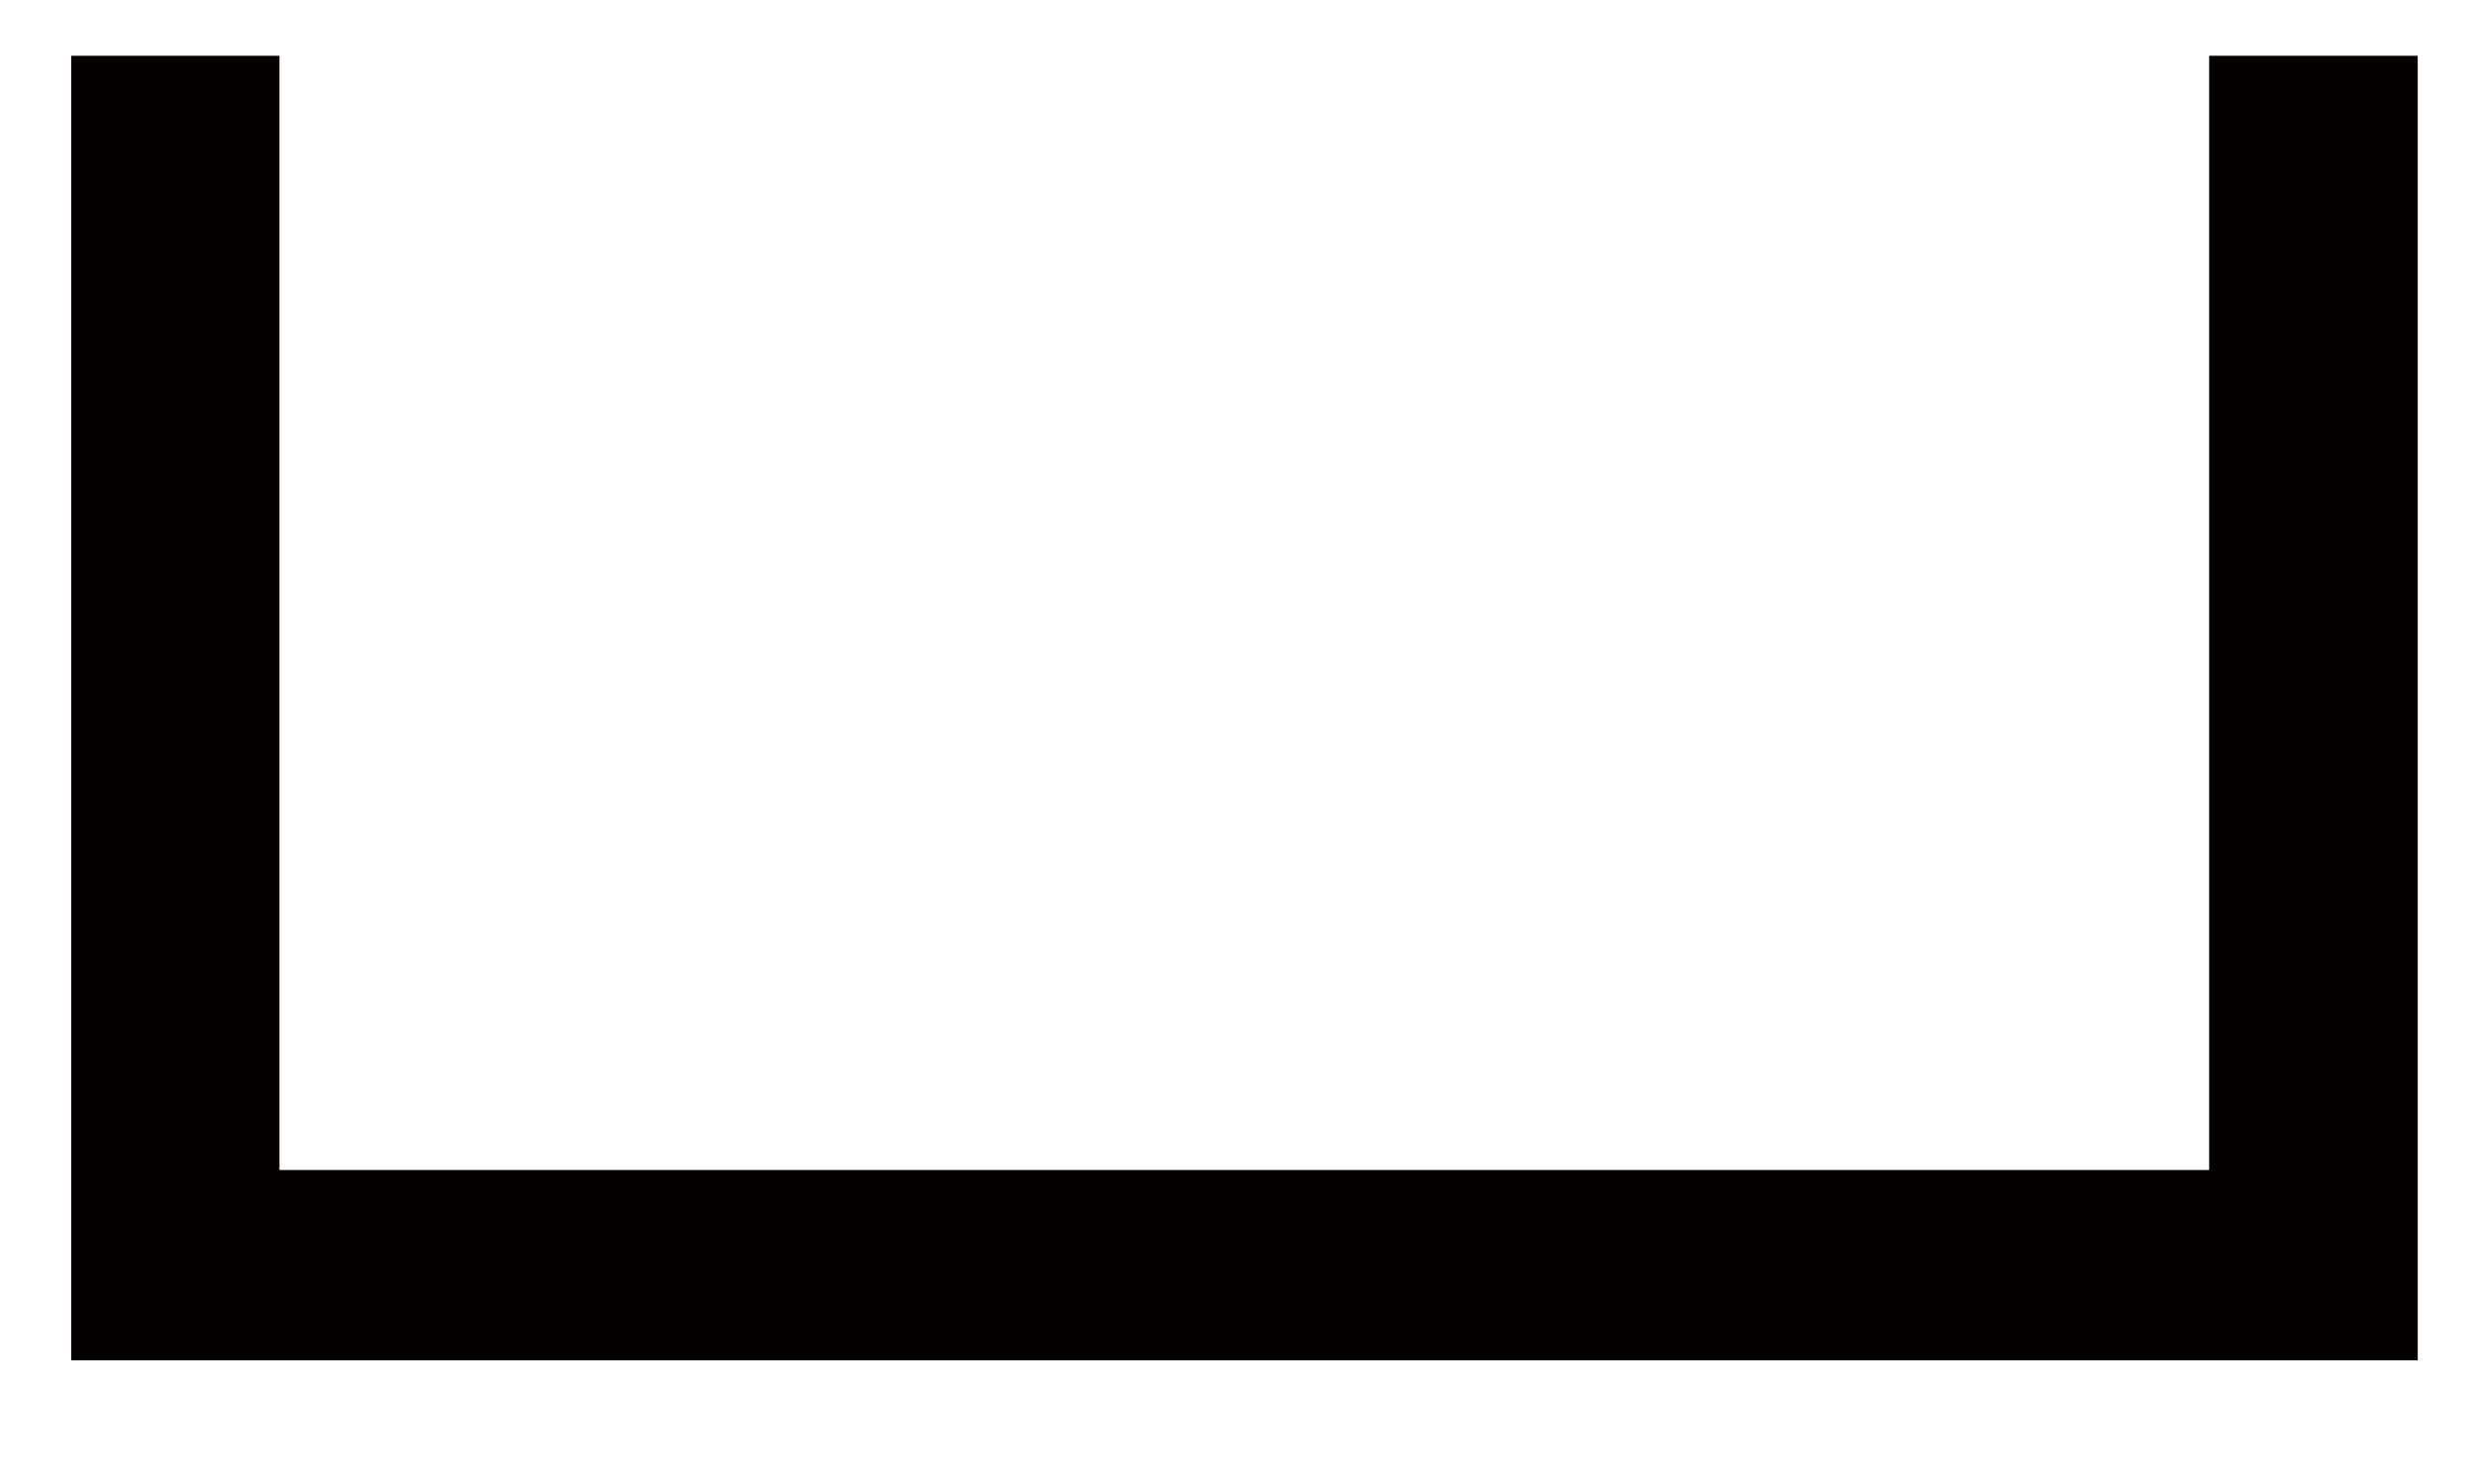
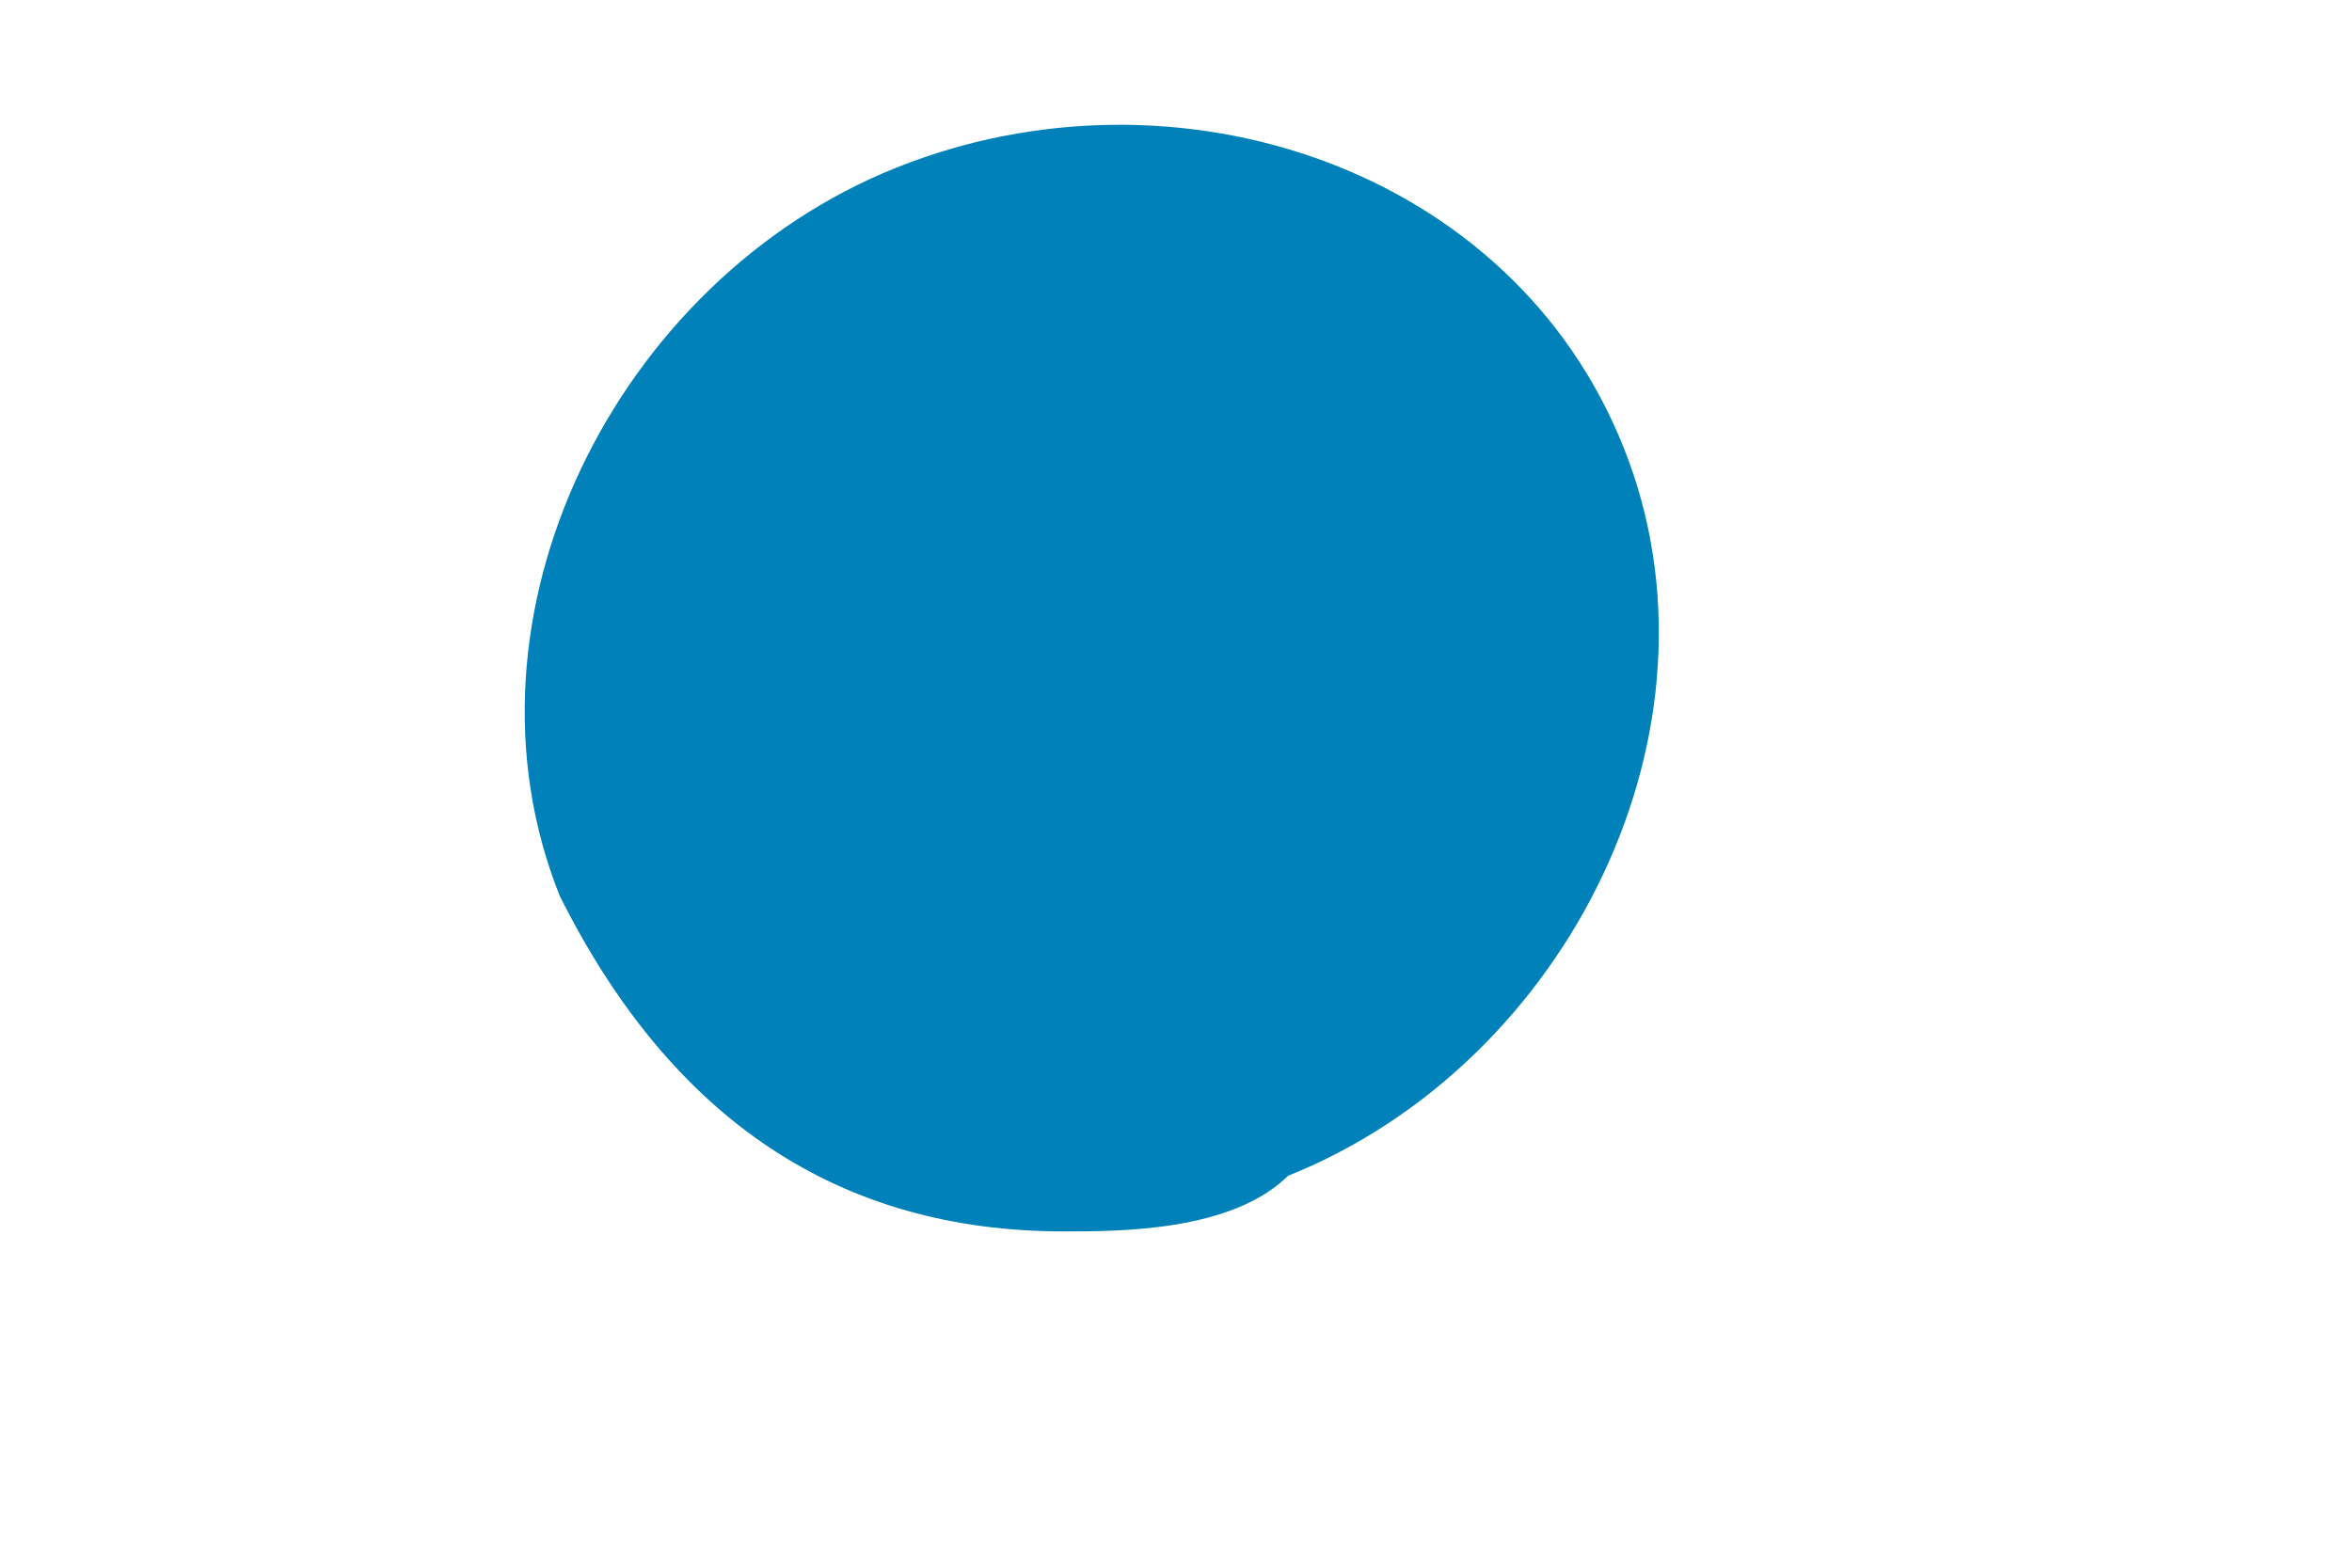
- <svg xmlns="http://www.w3.org/2000/svg" version="1.1" width="20px" height="12px">
-   <g transform="translate(-530 -1111 )">
-     <path d="M 19.545 0.451  L 17.859 0.451  L 17.859 9.461  L 2.259 9.461  L 2.259 0.451  L 0.576 0.451  L 0.576 11  L 19.545 11  L 19.545 0.451  Z " fill-rule="nonzero" fill="#040000" stroke="none" transform="matrix(1 0 0 1 530 1111 )" />
+ <svg xmlns="http://www.w3.org/2000/svg" version="1.1" width="3px" height="2px">
+   <g transform="translate(-648 -1832 )">
+     <path d="M 2.071 0.571  C 1.929 0.214  1.5 0.071  1.143 0.214  C 0.786 0.357  0.571 0.786  0.714 1.143  C 0.857 1.429  1.071 1.571  1.357 1.571  C 1.429 1.571  1.571 1.571  1.643 1.5  C 2 1.357  2.214 0.929  2.071 0.571  Z " fill-rule="nonzero" fill="#0081b9" stroke="none" transform="matrix(1 0 0 1 648 1832 )" />
  </g>
</svg>
